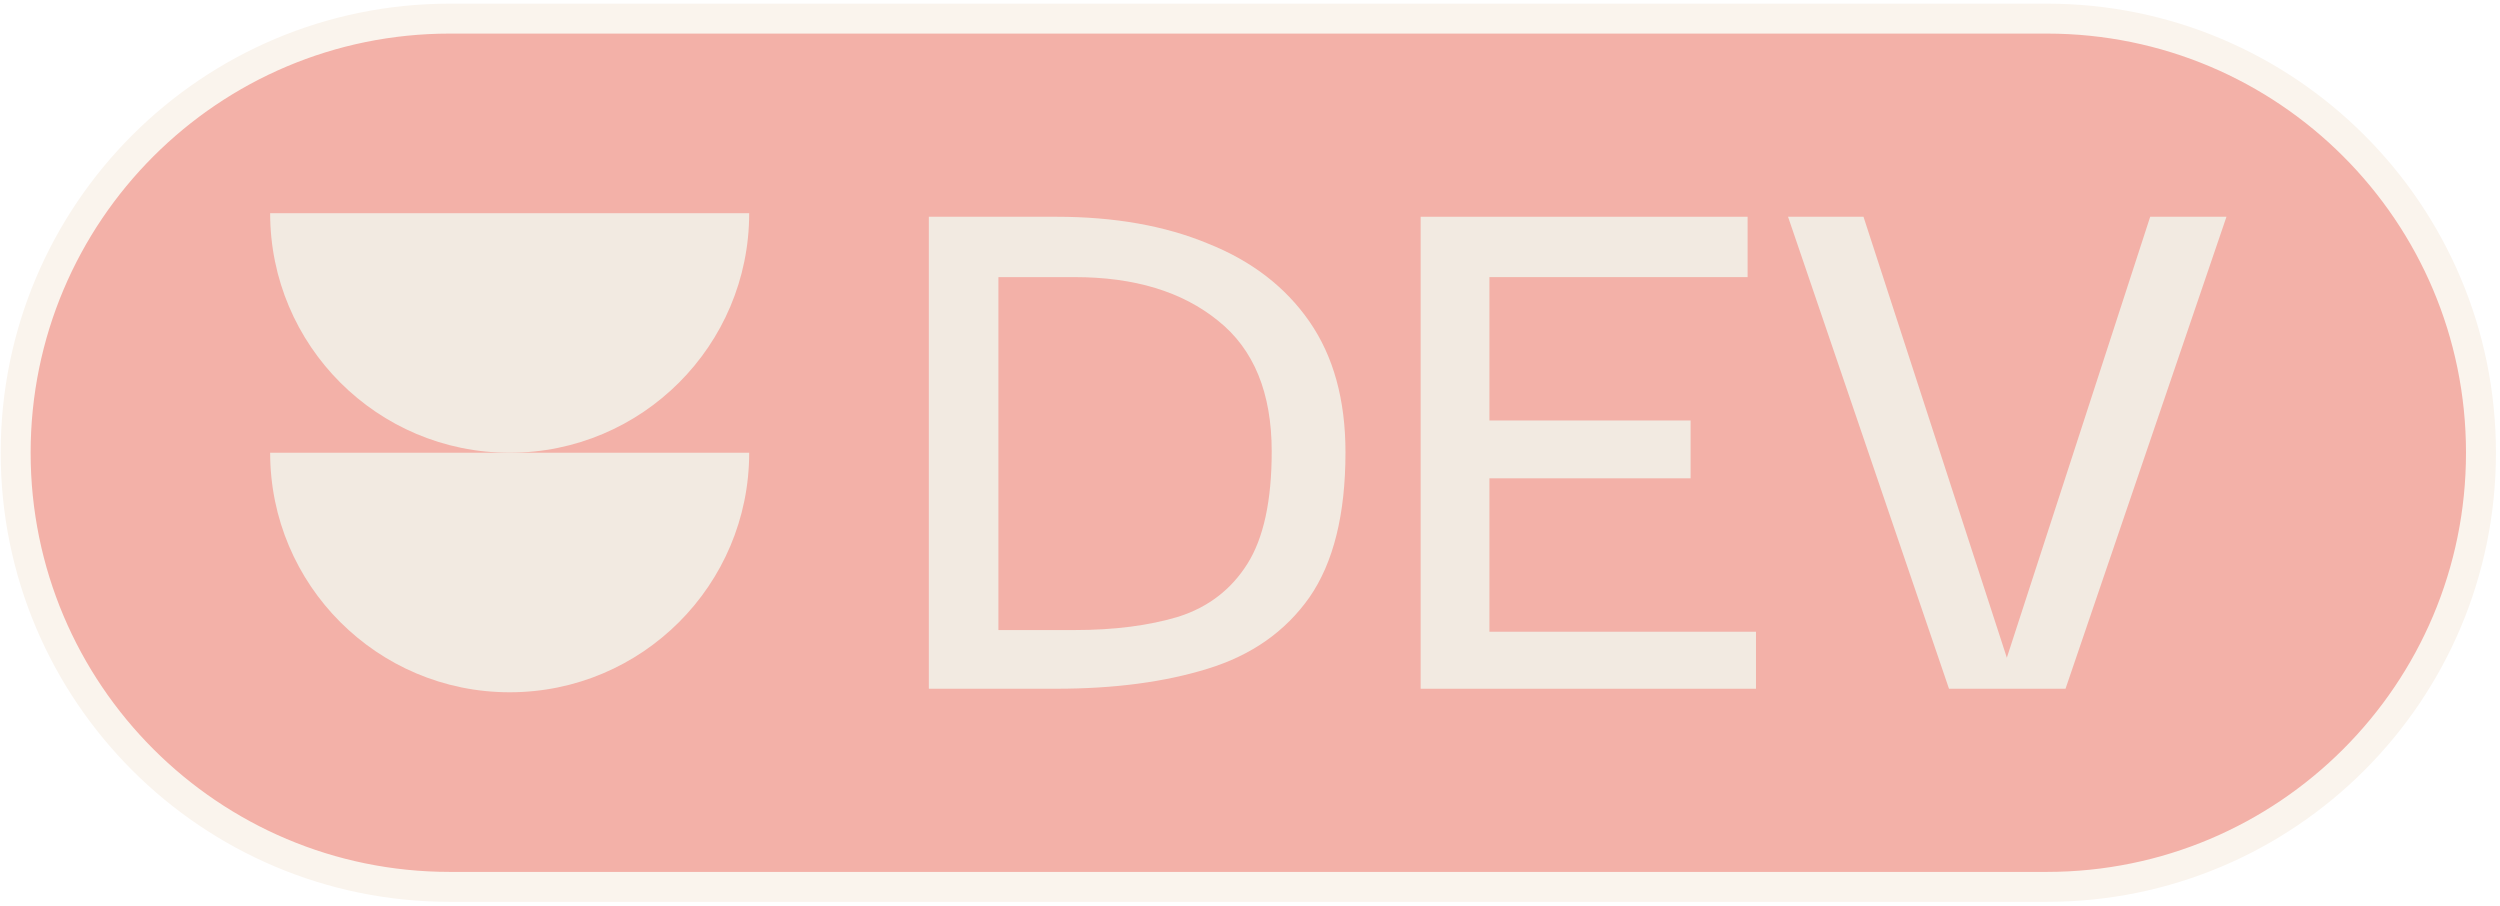
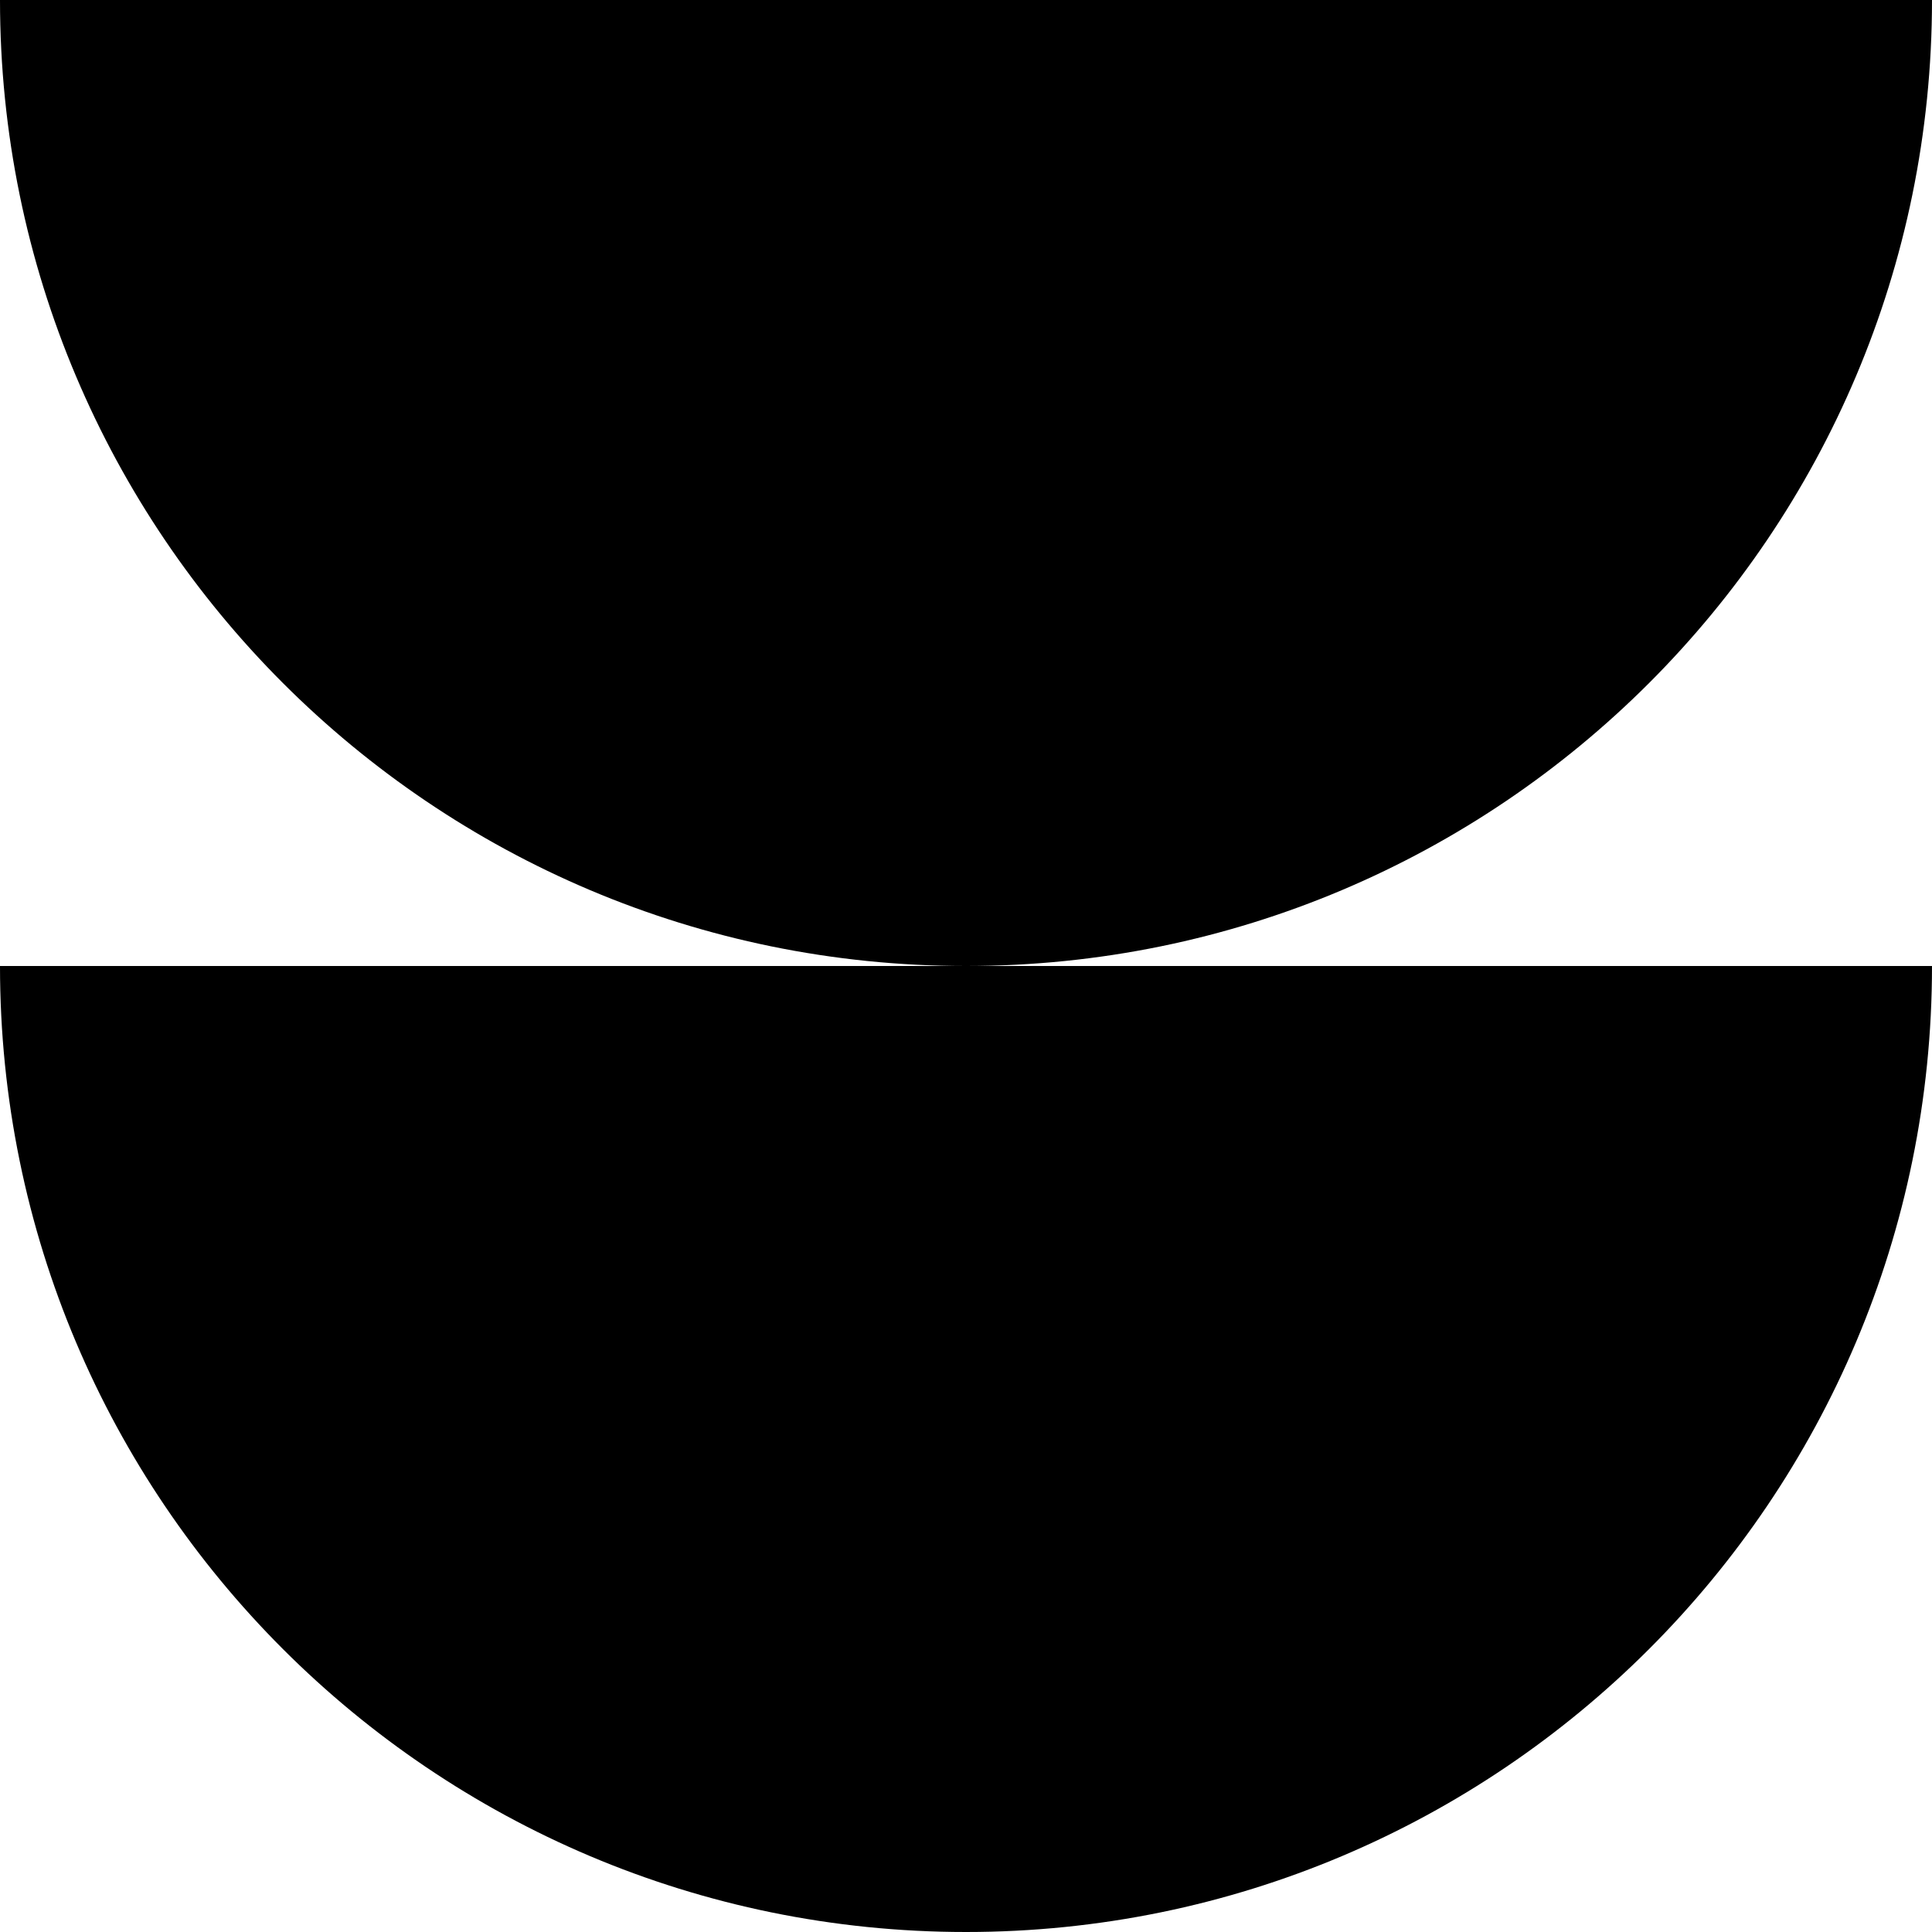
- <svg xmlns="http://www.w3.org/2000/svg" width="334" height="121" viewBox="0 0 334 121" fill="none">
-   <rect x="2.092" y="2.487" width="329.366" height="116" rx="58" fill="#F3B1A8" />
-   <path d="M68.092 60.487C50.419 60.487 36.092 46.16 36.092 28.487L100.092 28.487C100.092 46.16 85.765 60.487 68.092 60.487Z" fill="#F2EAE1" />
-   <path d="M68.092 60.487L36.092 60.487C36.092 78.16 50.419 92.487 68.092 92.487C85.765 92.487 100.092 78.16 100.092 60.487L68.092 60.487Z" fill="#F2EAE1" />
-   <path d="M179.756 60.431C179.756 68.719 178.151 75.178 174.94 79.807C171.729 84.362 167.212 87.535 161.388 89.327C155.639 91.119 148.881 92.015 141.116 92.015H124.092L124.092 28.959L141.116 28.959C148.881 28.959 155.639 30.154 161.388 32.543C167.212 34.858 171.729 38.33 174.94 42.959C178.151 47.588 179.756 53.412 179.756 60.431ZM133.388 84.175H143.58C148.881 84.175 153.511 83.578 157.468 82.383C161.425 81.114 164.487 78.762 166.652 75.327C168.817 71.892 169.9 66.89 169.9 60.319C169.9 52.479 167.511 46.655 162.732 42.847C157.953 38.964 151.569 37.023 143.58 37.023L133.388 37.023L133.388 84.175Z" fill="#F2EAE1" />
-   <path d="M198.984 84.399H234.6V92.015H189.8L189.8 28.959L233.48 28.959V37.023H198.984V56.175L225.864 56.175V63.903H198.984V84.399Z" fill="#F2EAE1" />
-   <path d="M287.266 28.959L297.458 28.959L275.954 92.015H260.386L238.882 28.959L248.962 28.959L268.114 87.871L287.266 28.959Z" fill="#F2EAE1" />
-   <rect x="2.092" y="2.487" width="329.366" height="116" rx="58" stroke="#FAF4ED" stroke-width="4" />
+ <svg xmlns="http://www.w3.org/2000/svg" viewBox="0 0 420 420" fill="none">
+   <path d="M210 210C94.02 210 0 115.98 0 0H420C420 115.98 325.98 210 210 210Z" fill="currentColor" />
+   <path d="M210 210H0C0 325.98 94.02 420 210 420C325.98 420 420 325.98 420 210H210Z" fill="currentColor" />
</svg>
